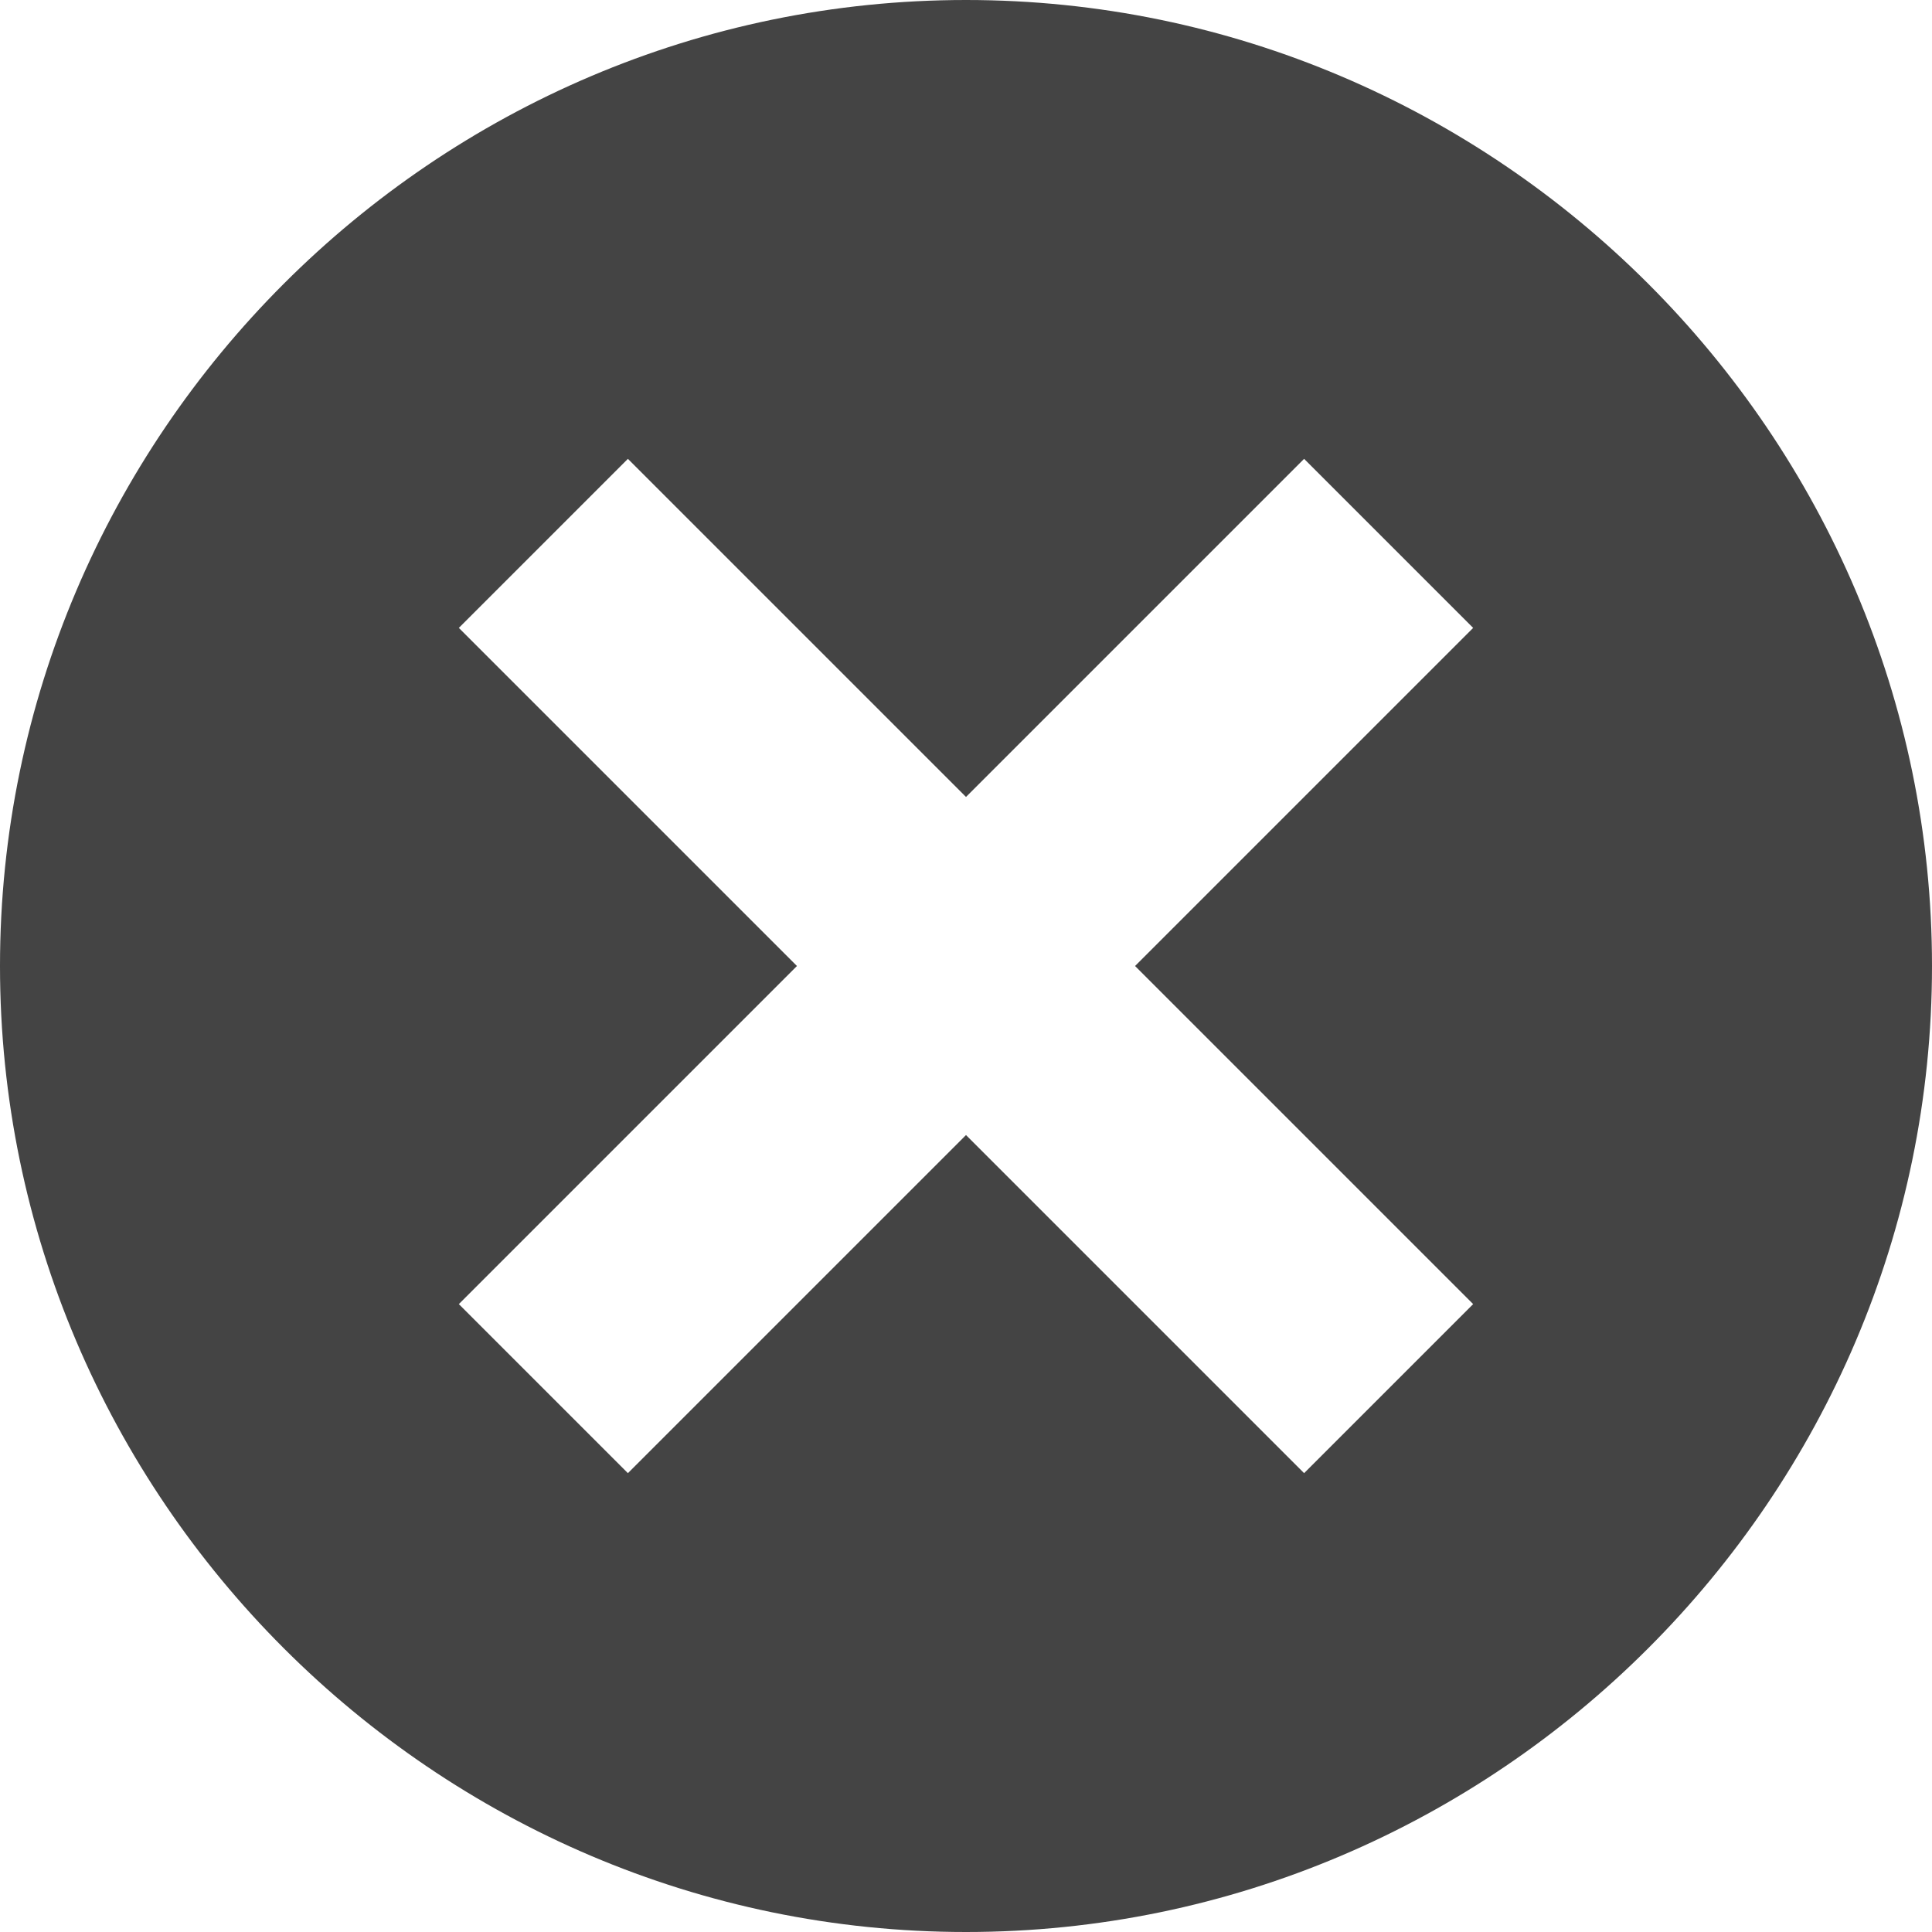
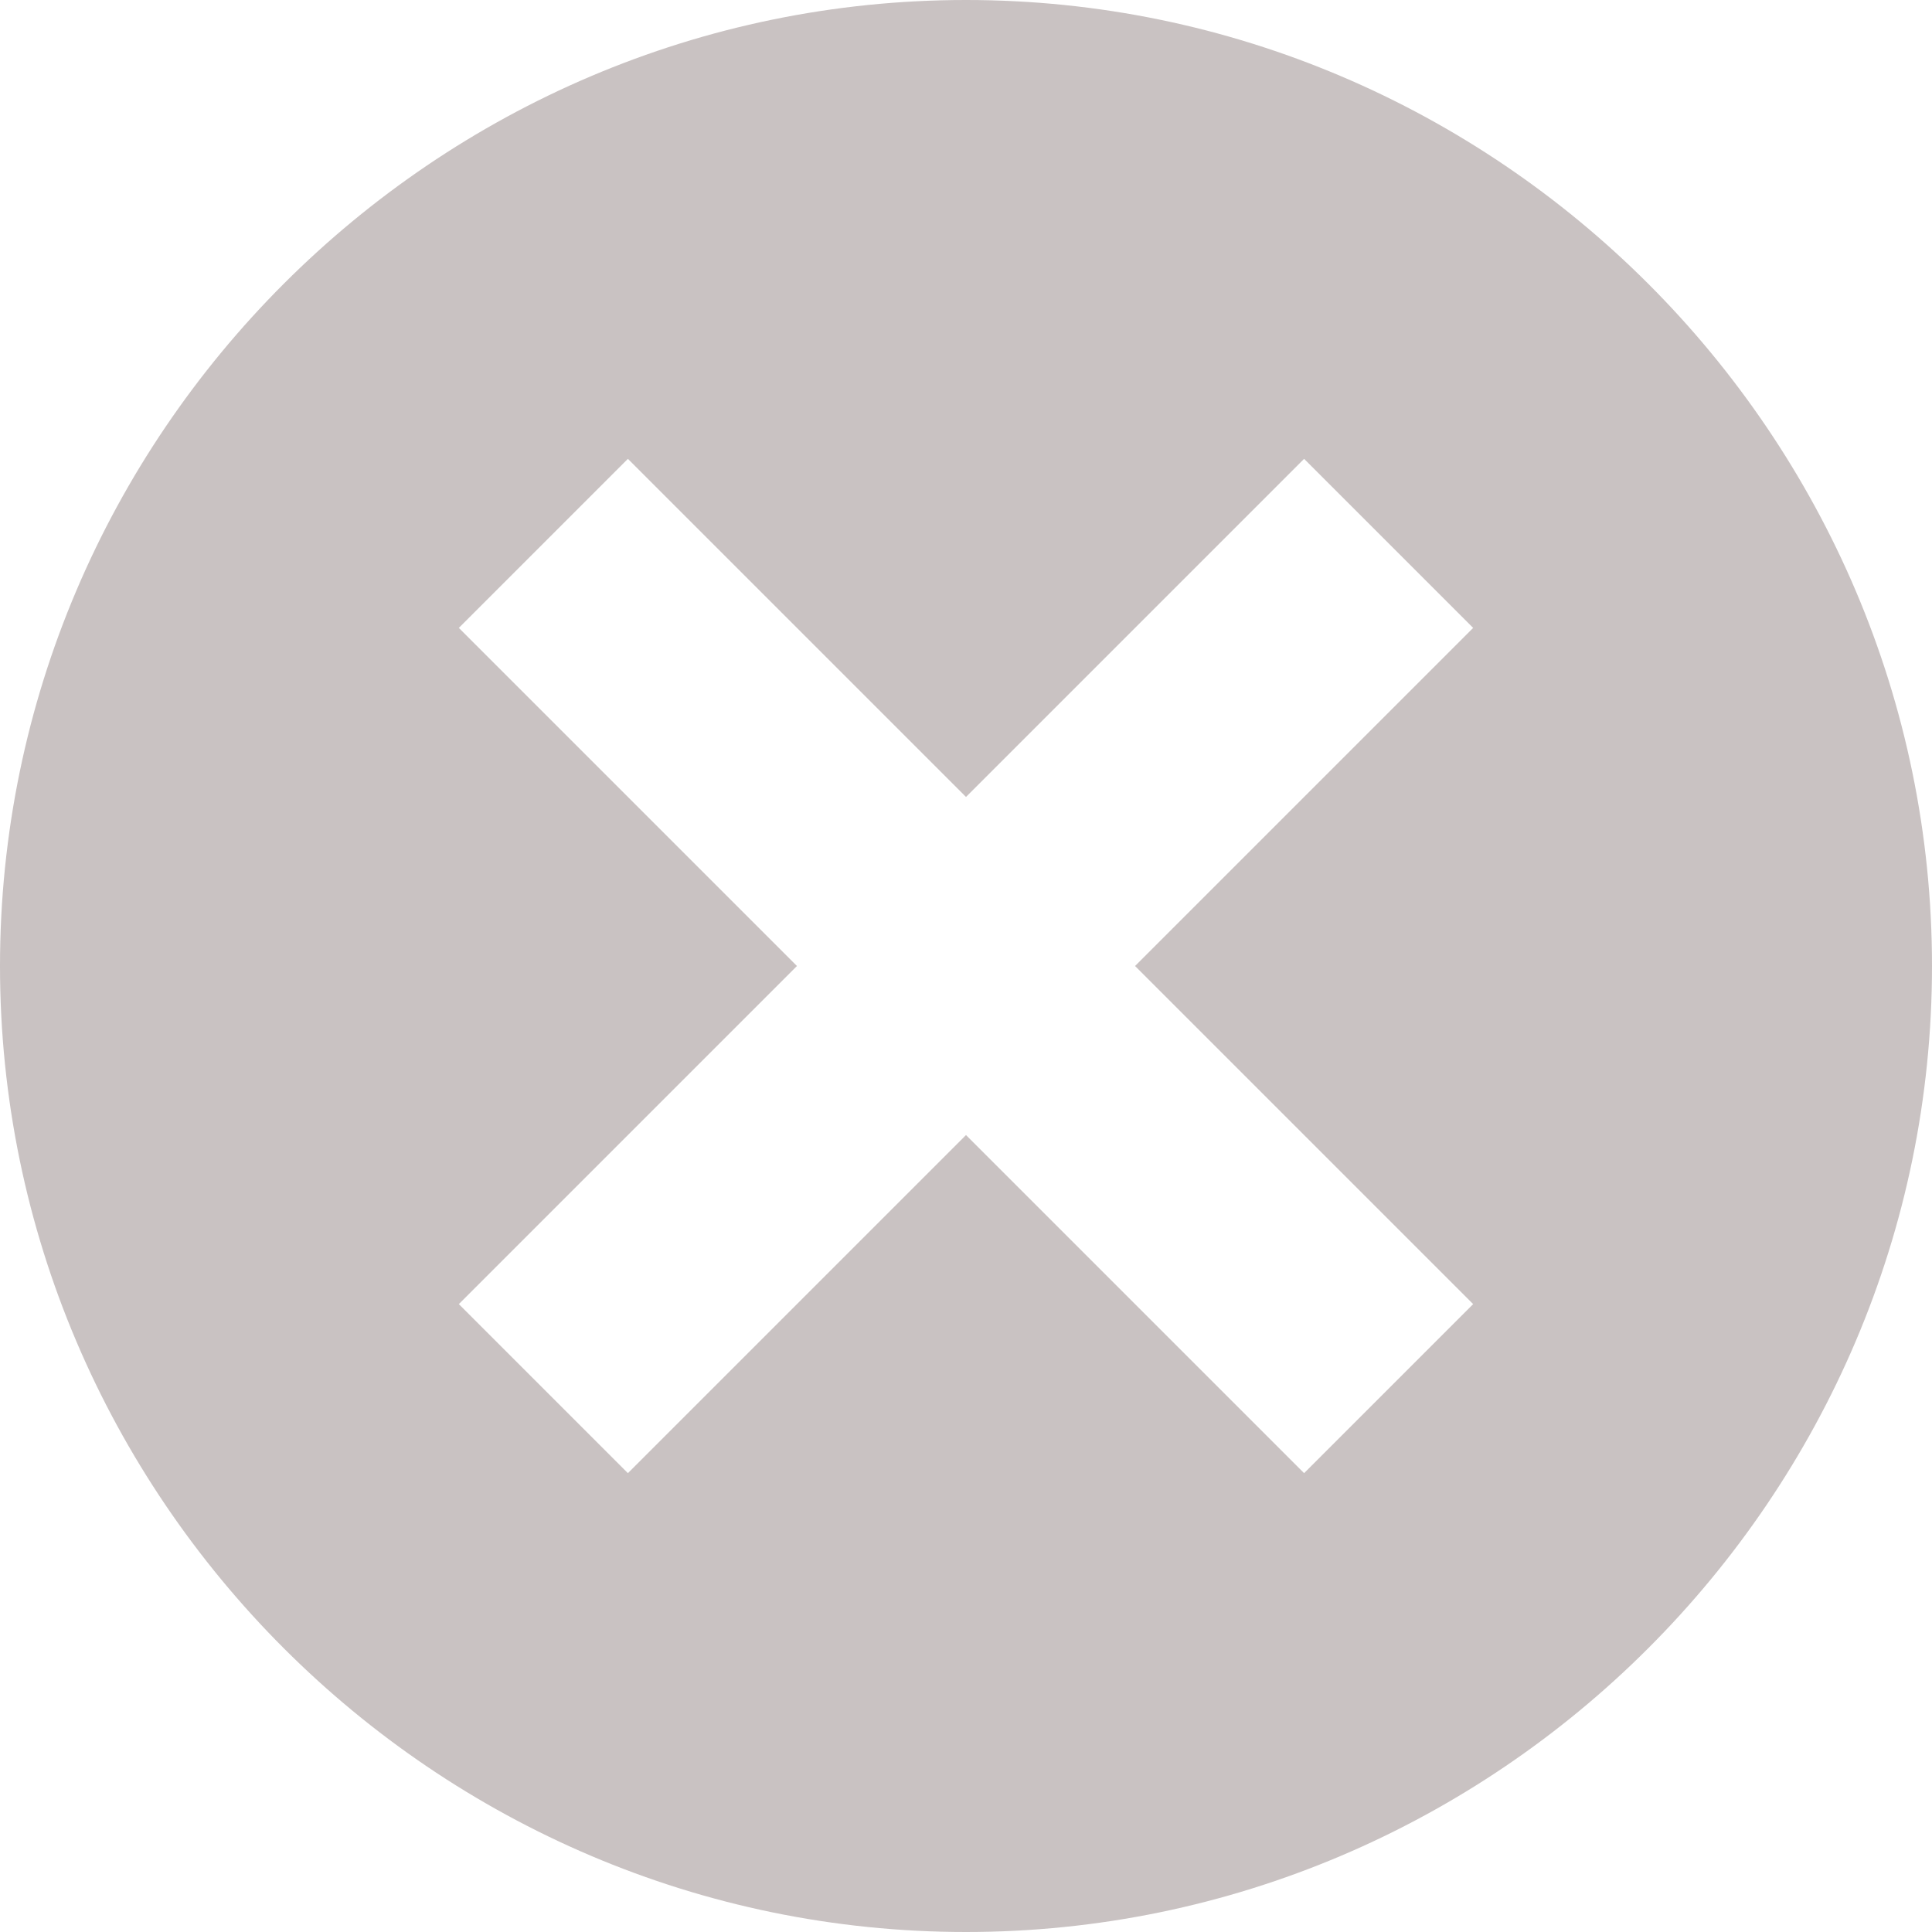
<svg xmlns="http://www.w3.org/2000/svg" version="1.1" width="16" height="16" viewBox="0 0 16 16">
-   <path fill="#444444" d="M8 0c-4.4 0-8 3.6-8 8s3.6 8 8 8 8-3.6 8-8-3.6-8-8-8zM12.2 10.8l-1.4 1.4-2.8-2.8-2.8 2.8-1.4-1.4 2.8-2.8-2.8-2.8 1.4-1.4 2.8 2.8 2.8-2.8 1.4 1.4-2.8 2.8 2.8 2.8z" />
+   <path fill="#c9c2c2" d="M8 0c-4.4 0-8 3.6-8 8s3.6 8 8 8 8-3.6 8-8-3.6-8-8-8zM12.2 10.8l-1.4 1.4-2.8-2.8-2.8 2.8-1.4-1.4 2.8-2.8-2.8-2.8 1.4-1.4 2.8 2.8 2.8-2.8 1.4 1.4-2.8 2.8 2.8 2.8z" />
</svg>
